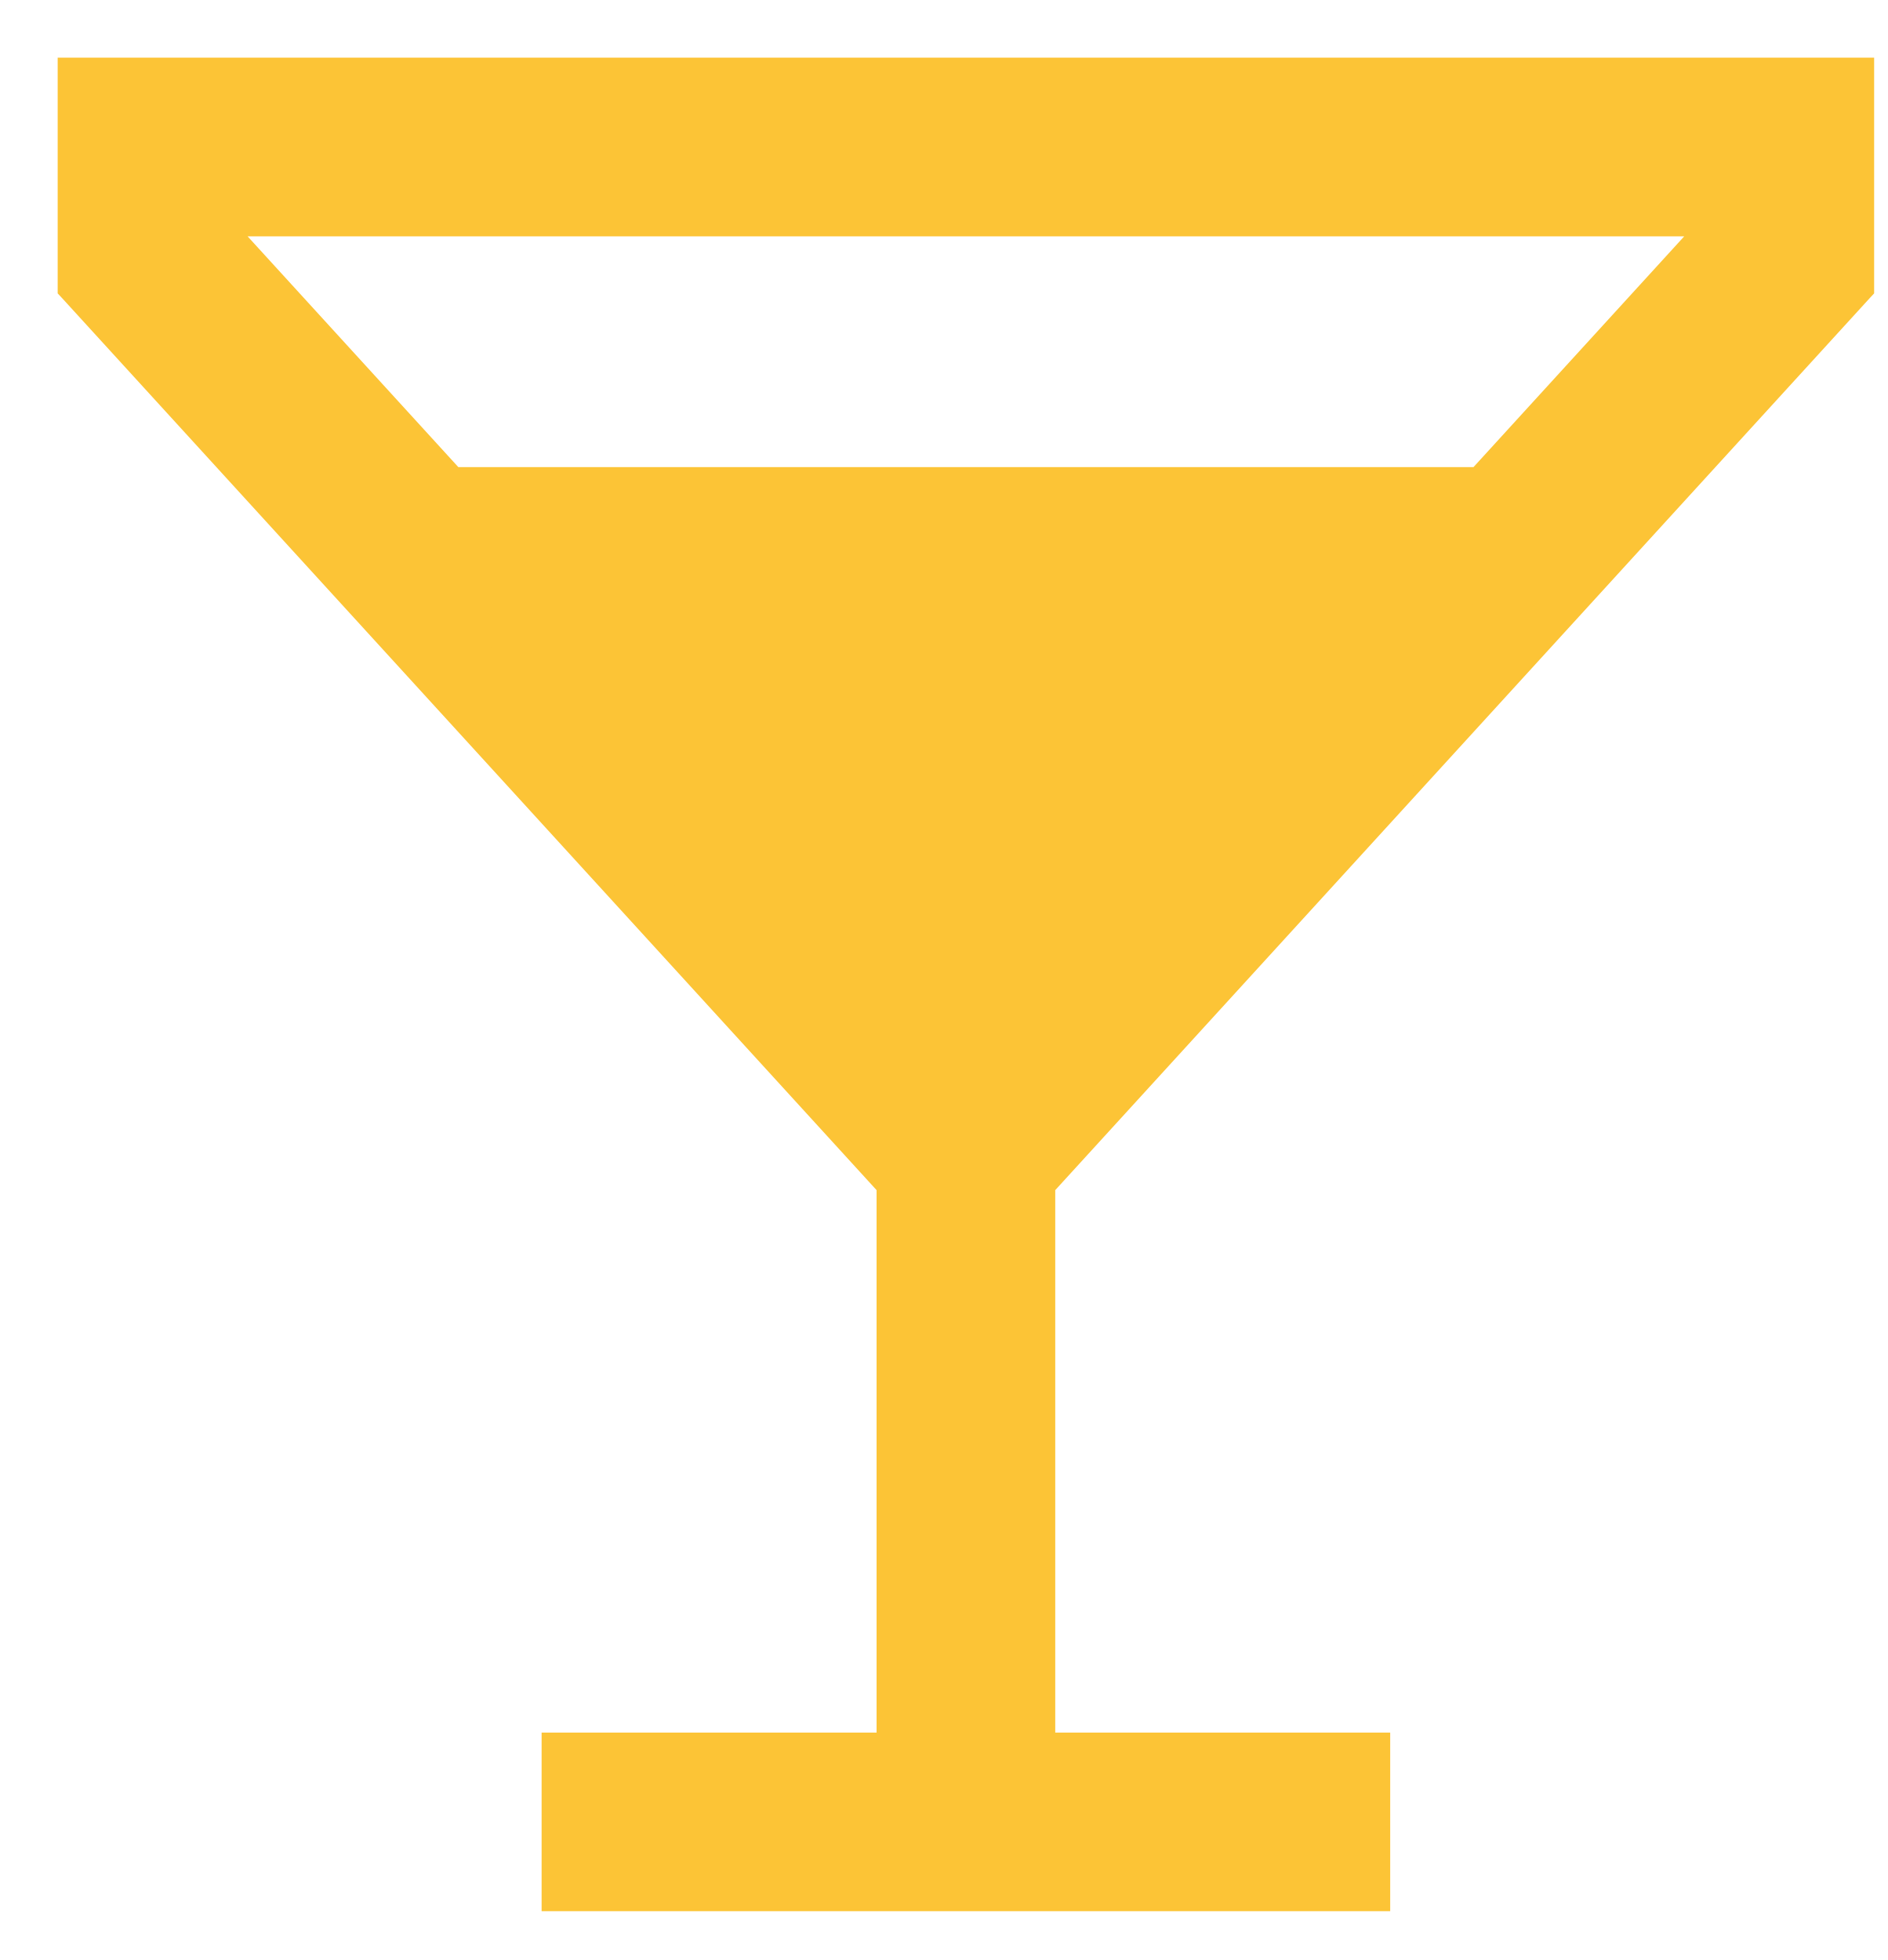
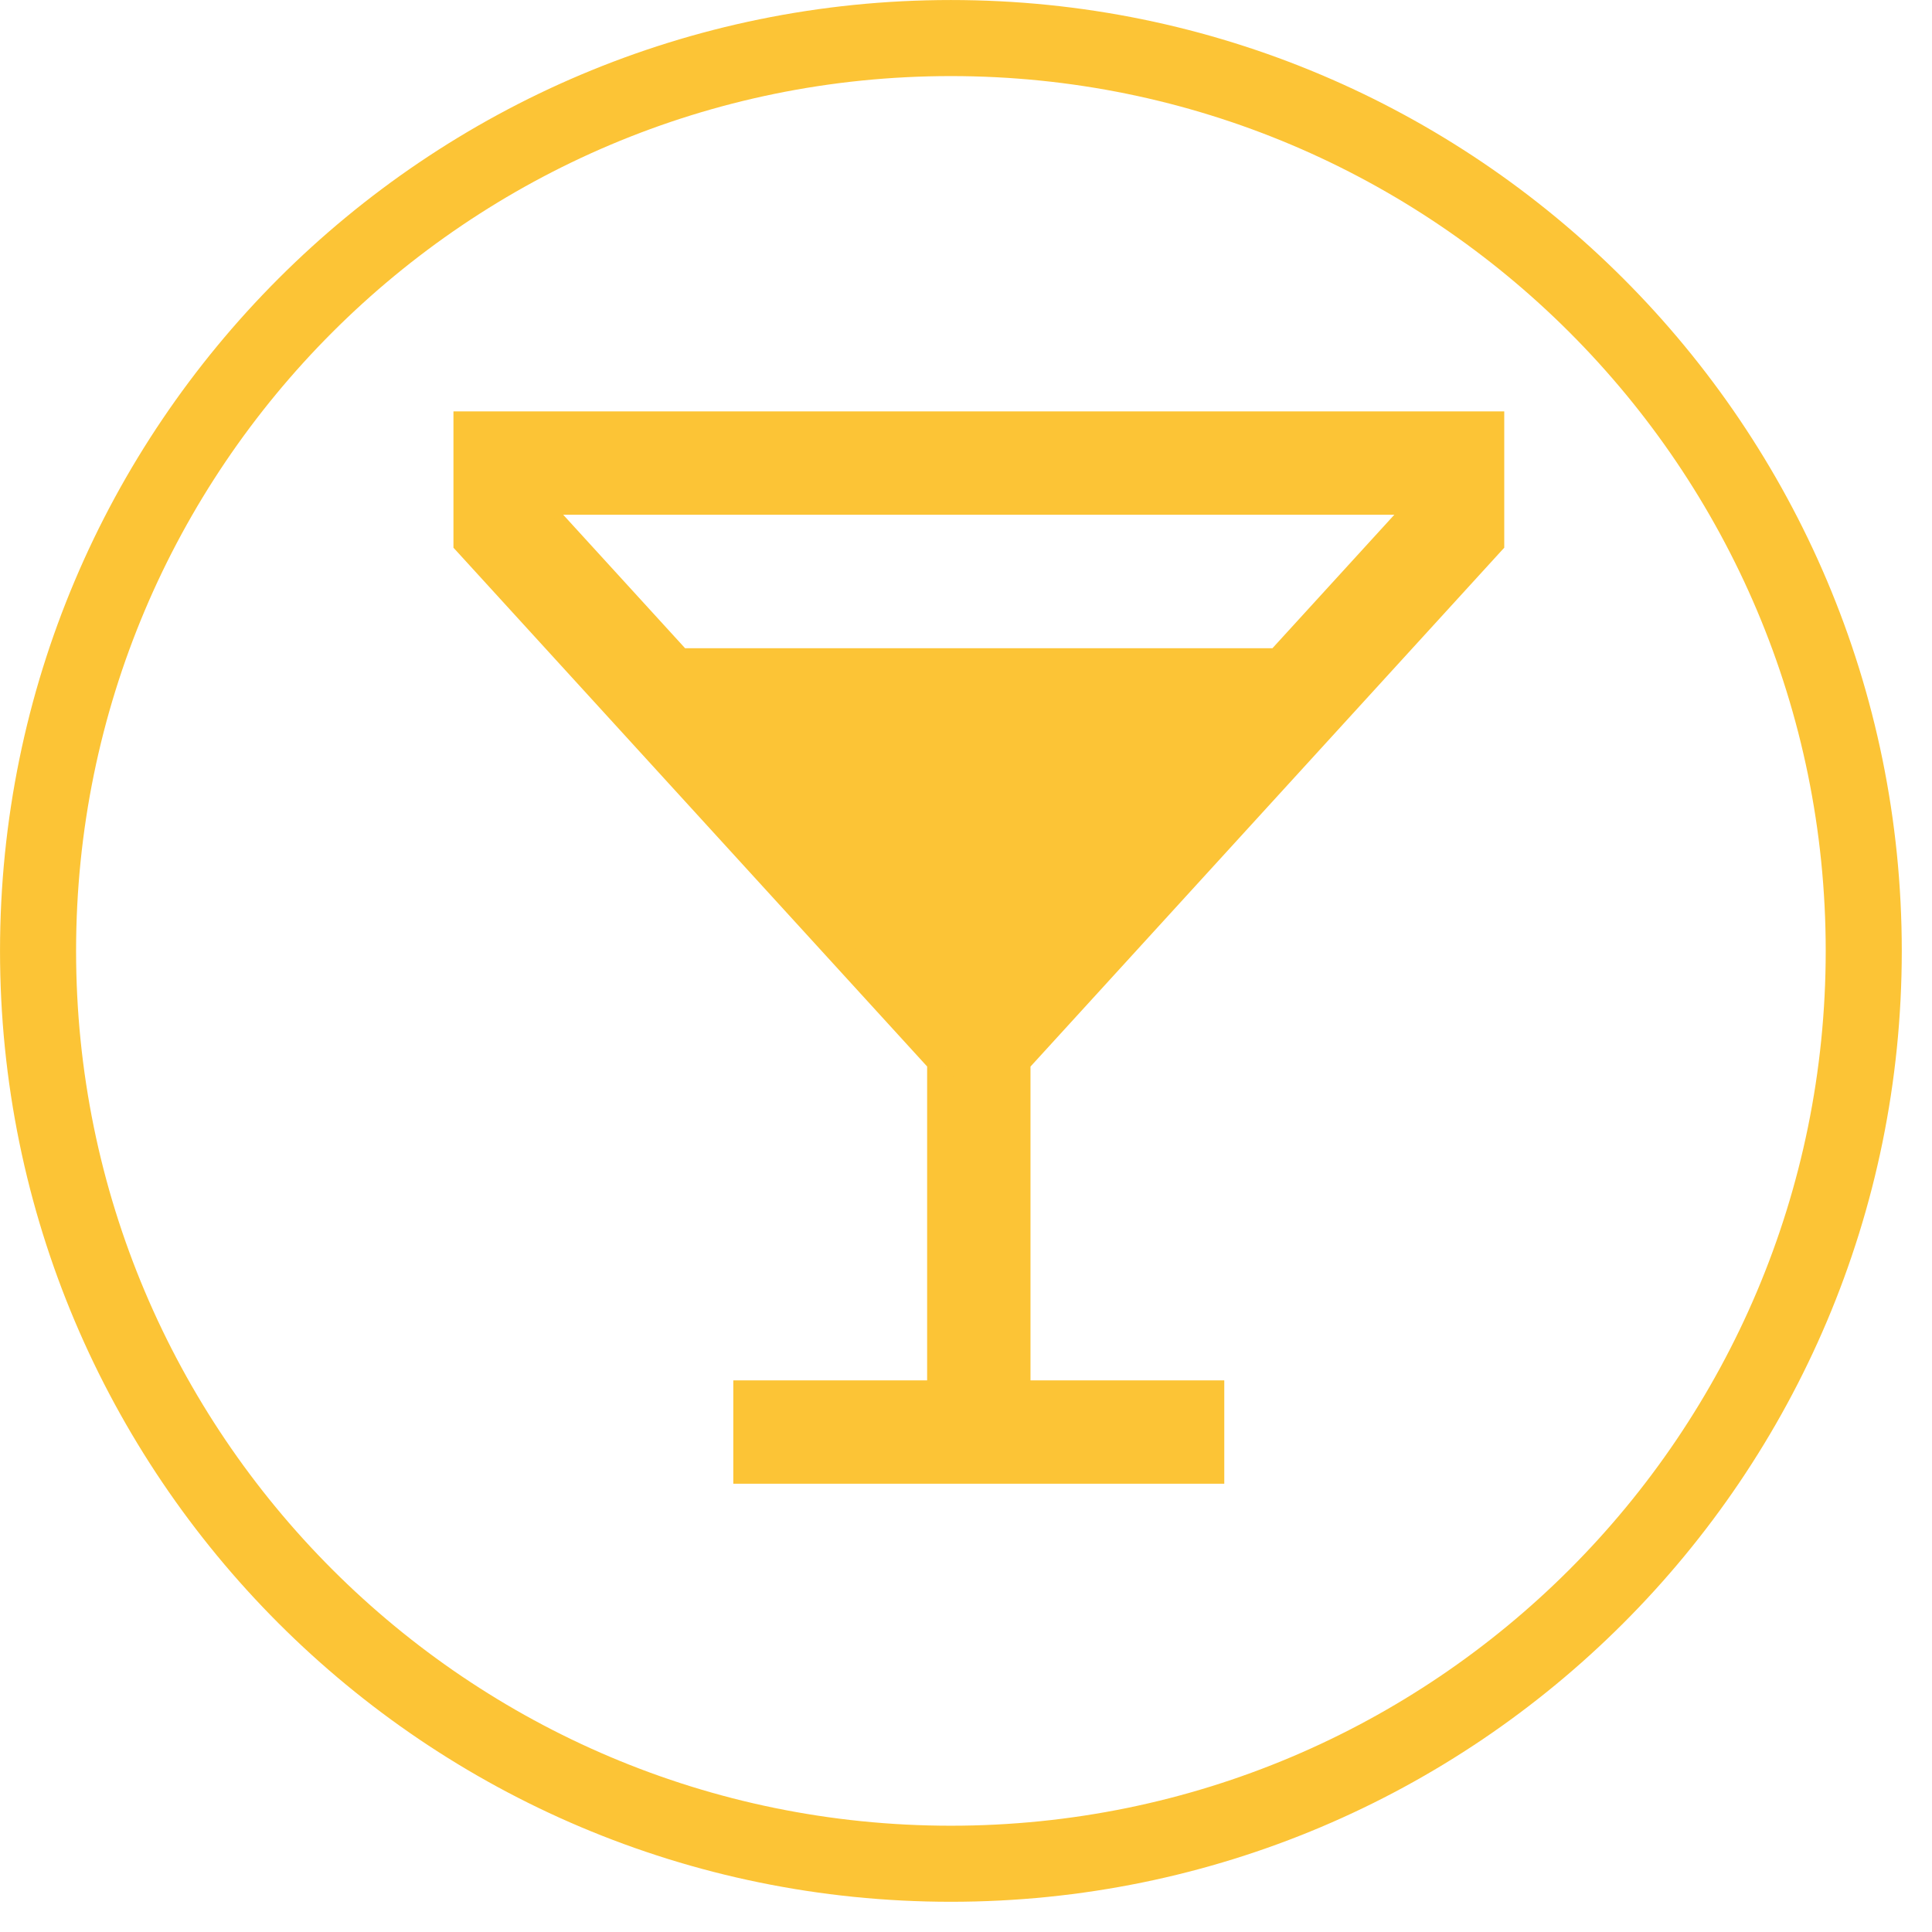
- <svg xmlns="http://www.w3.org/2000/svg" width="26" height="27" viewBox="0 0 26 27" fill="none">
-   <path d="M12.177 16.355V23.97H7.665H7.563V24.072V26.123V26.225H7.665H18.945H19.047V26.123V24.072V23.97H18.945H14.433V16.355L25.686 4.03L25.713 4.001V3.961V1V0.897H25.61H1H0.897V1V3.961V4.001L0.924 4.03L12.177 16.355ZM3.178 3.153H23.432L20.342 6.537H6.268L3.178 3.153ZM8.328 8.793H18.282L13.32 14.228H13.29L8.328 8.793Z" fill="#FCC436" stroke="#FCC436" stroke-width="0.205" />
-   <path d="M13.305 17.407L6.201 8.178L20.409 8.178L13.305 17.407Z" fill="#FCC436" />
+ <svg xmlns="http://www.w3.org/2000/svg" width="46" height="46" fill="none">
+   <g>
+     <rect id="svg_1" stroke-width="1.811" stroke="#FCC436" rx="21.735" height="43.469" width="43.469" y="0.906" x="0.906" />
+     <path id="svg_3" stroke-width="0.205" stroke="#FCC436" fill="#FCC436" d="m22.177,25.355l0,7.614l-4.512,0l-0.103,0l0,0.102l0,2.051l0,0.102l0.103,0l11.28,0l0.102,0l0,-0.102l0,-2.051l0,-0.102l-0.102,0l-4.512,0l0,-7.614l11.253,-12.325l0.027,-0.029l0,-0.04l0,-2.961l0,-0.103l-0.102,0l-24.61,0l-0.102,0l0,0.103l0,2.961l0,0.04l0.027,0.029l11.253,12.325zm-8.999,-13.202l20.253,0l-3.09,3.384l-14.074,0l-3.09,-3.384zm5.149,5.64l9.955,0l-4.962,5.435l-0.03,0l-4.962,-5.435z" />
+     <path id="svg_4" fill="#FCC436" d="m23.305,26.407l-7.104,-9.229l14.209,0l-7.104,9.229z" />
+   </g>
</svg>
